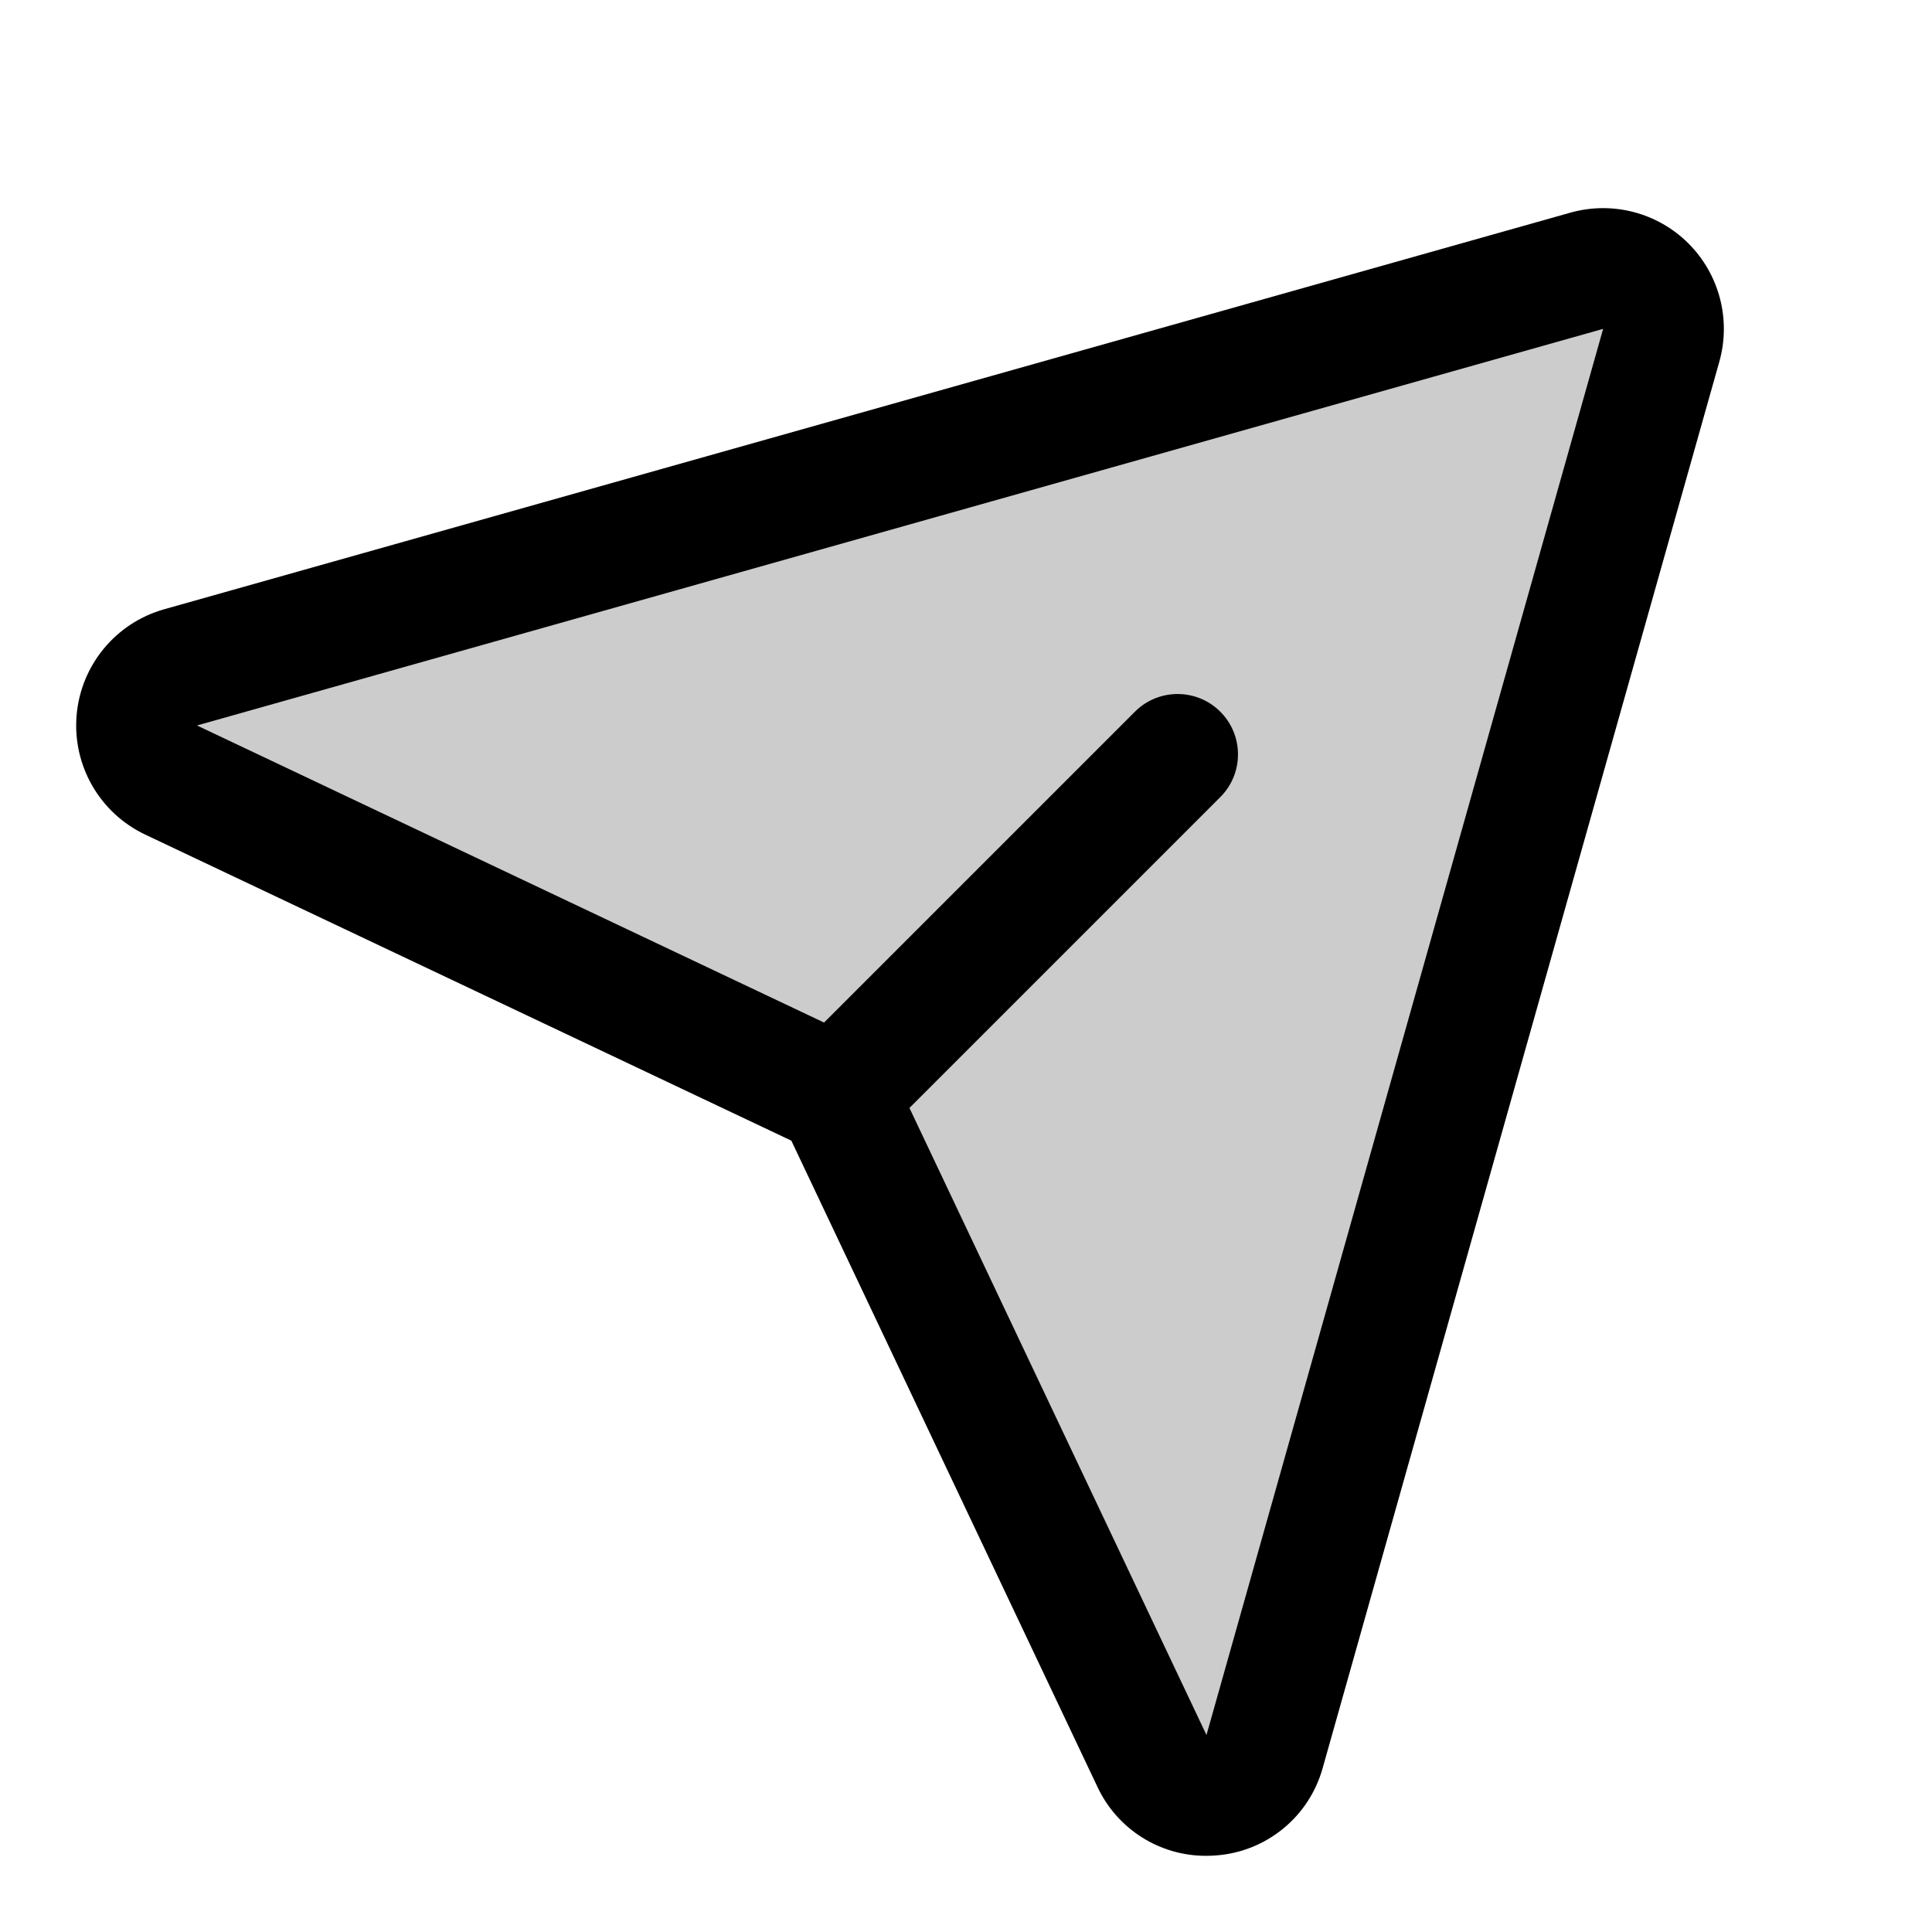
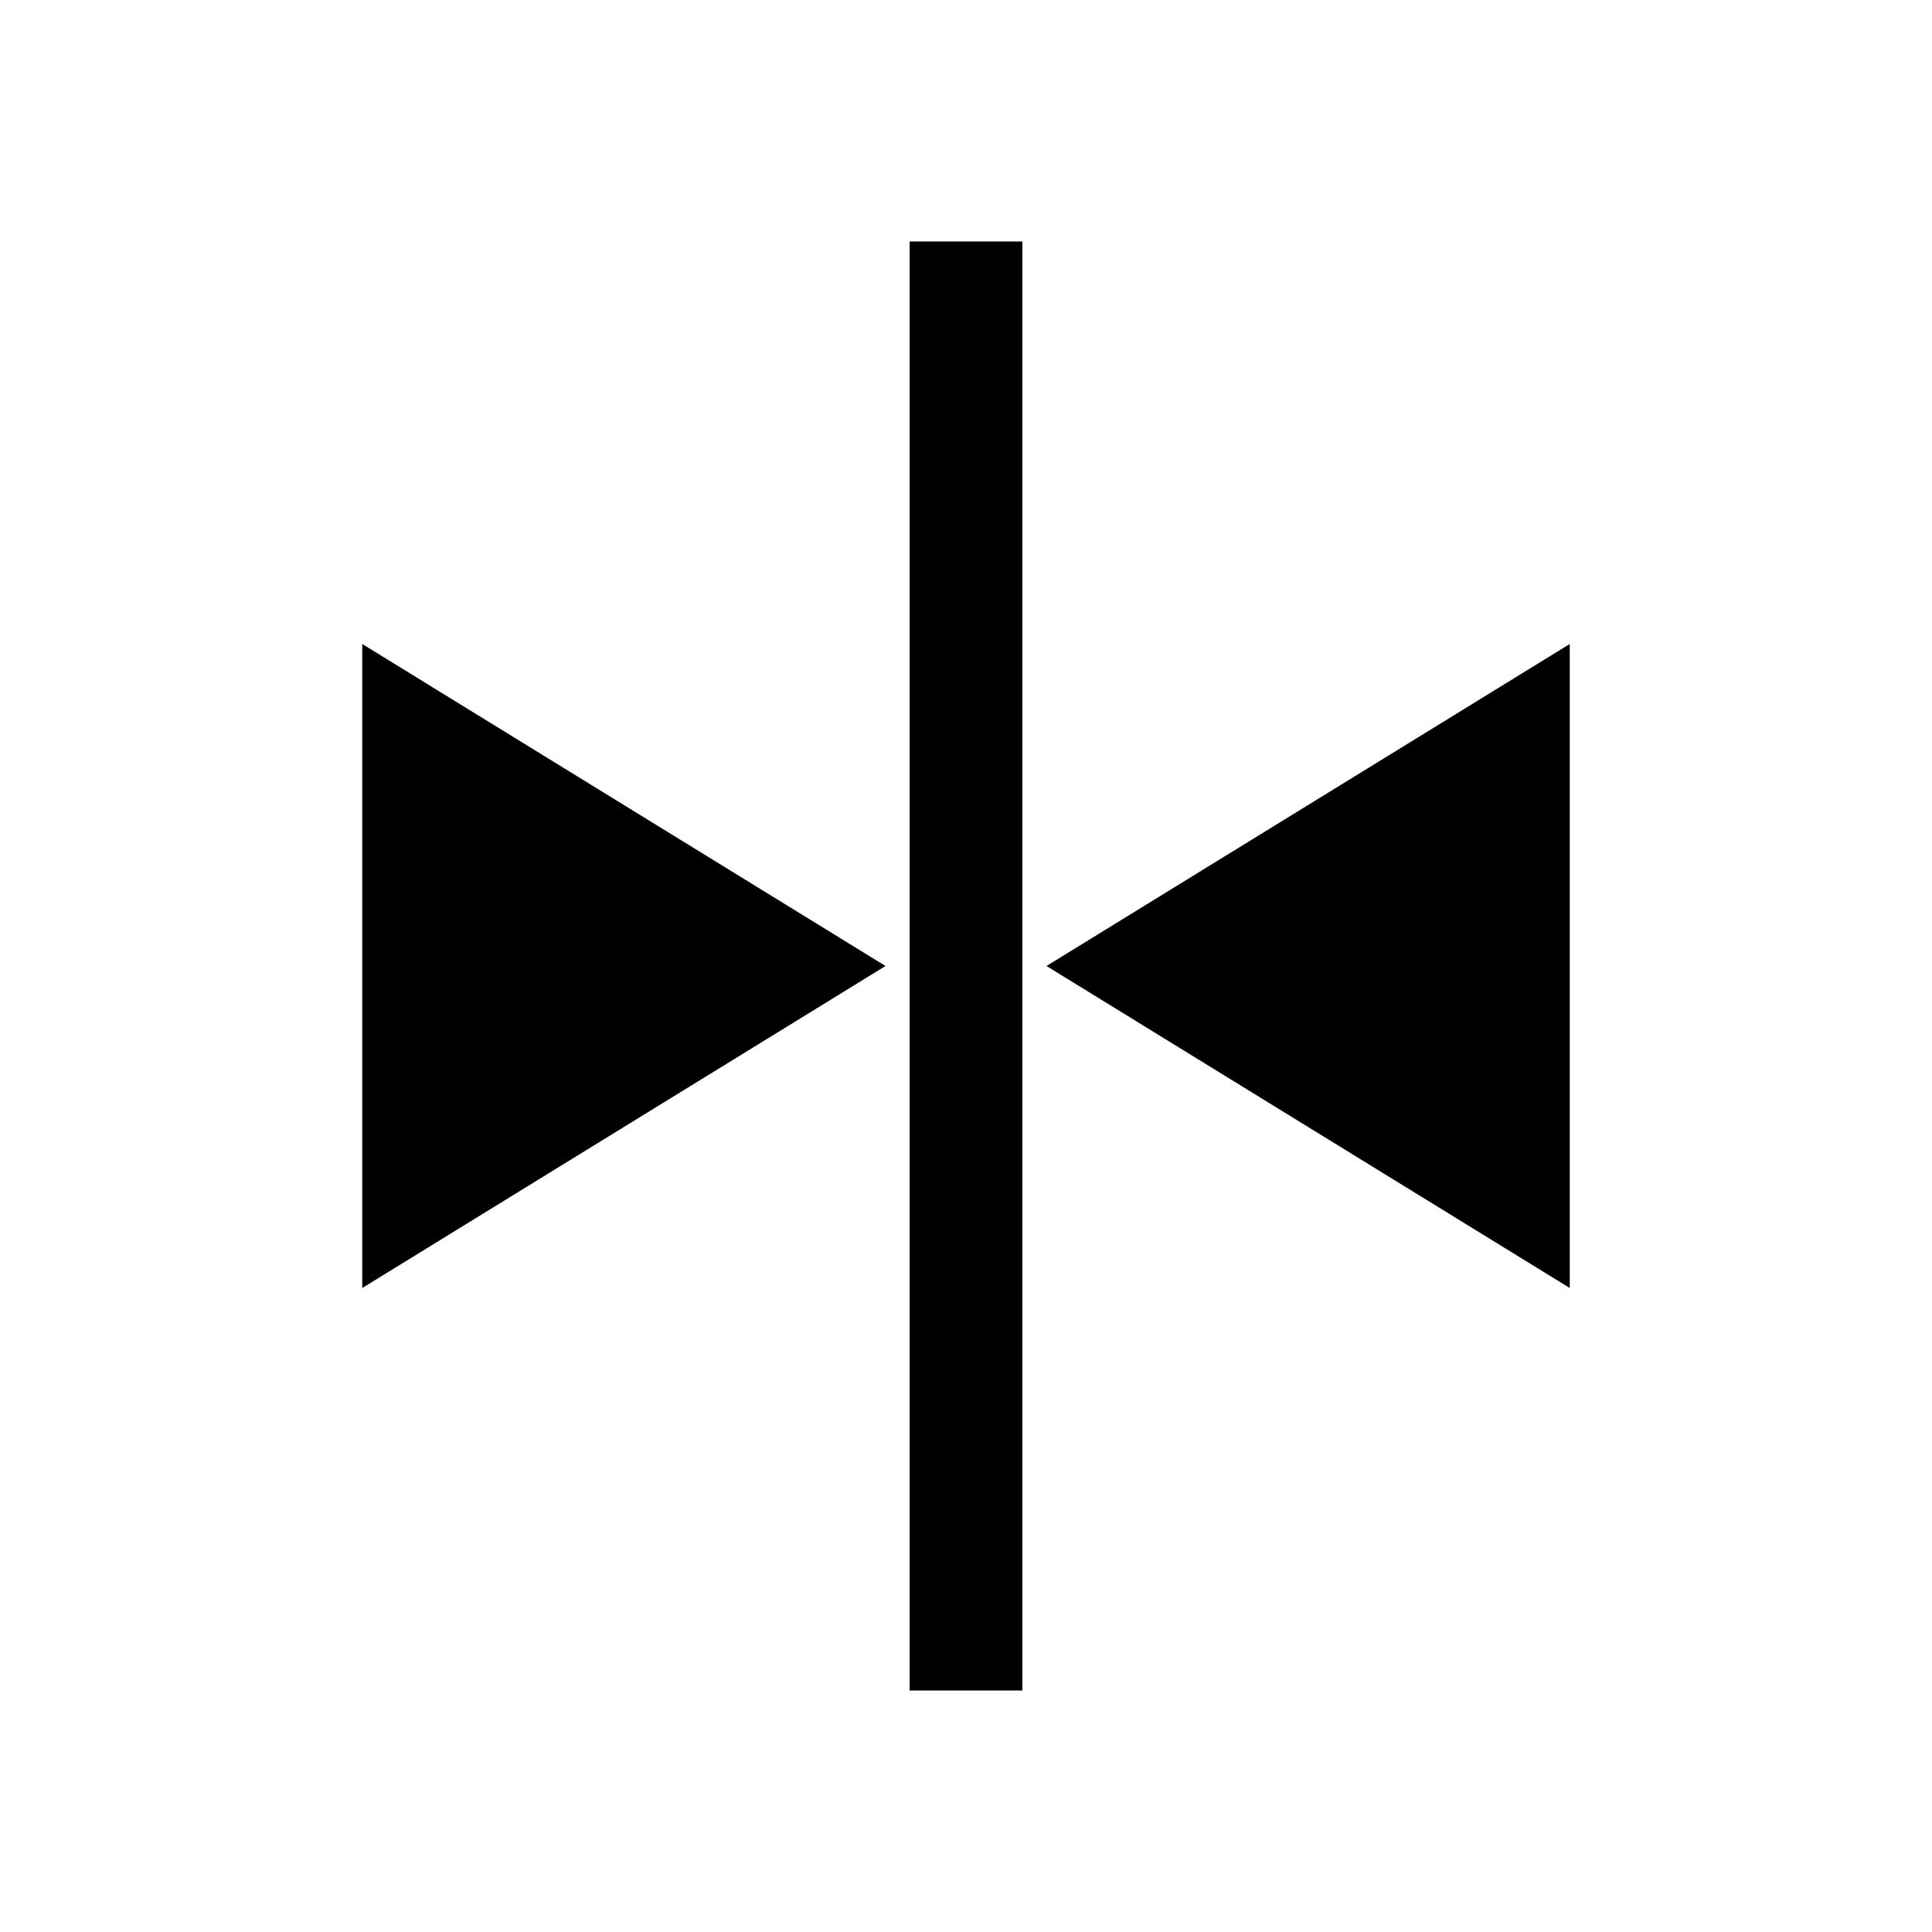
- <svg xmlns="http://www.w3.org/2000/svg" fill="#000000" width="800px" height="800px" viewBox="0 0 256 256" id="Flat">
-   <g opacity="0.2">
-     <path d="M210.251,35.878,23.923,88.432a8,8,0,0,0-1.253,14.93l85.611,40.553a8,8,0,0,1,3.805,3.805L152.639,233.33a8,8,0,0,0,14.93-1.253L220.122,45.749A8,8,0,0,0,210.251,35.878Z" />
-   </g>
-   <path d="M223.736,32.264a16.012,16.012,0,0,0-15.657-4.085L21.751,80.732a15.999,15.999,0,0,0-2.506,29.858l85.611,40.553,40.553,85.611a15.852,15.852,0,0,0,14.414,9.152q.687,0,1.384-.058A15.87,15.87,0,0,0,175.268,234.249L227.821,47.921A16.017,16.017,0,0,0,223.736,32.264Zm-63.871,197.634-39.358-83.09,41.269-41.269a8.001,8.001,0,0,0-11.314-11.314l-41.269,41.269L26.103,96.129,212.423,43.577Z" />
+ <svg xmlns="http://www.w3.org/2000/svg" fill="#000000" viewBox="0 0 24 24" width="24" height="24">
+   <path d="M11.30 3.00 L11.30 21.00 L12.70 21.00 L12.70 3.00 Z" />
+   <path d="M4.5 8 L11 12 L4.5 16 Z" />
+   <path d="M19.5 8 L13 12 L19.5 16 Z" />
</svg>
